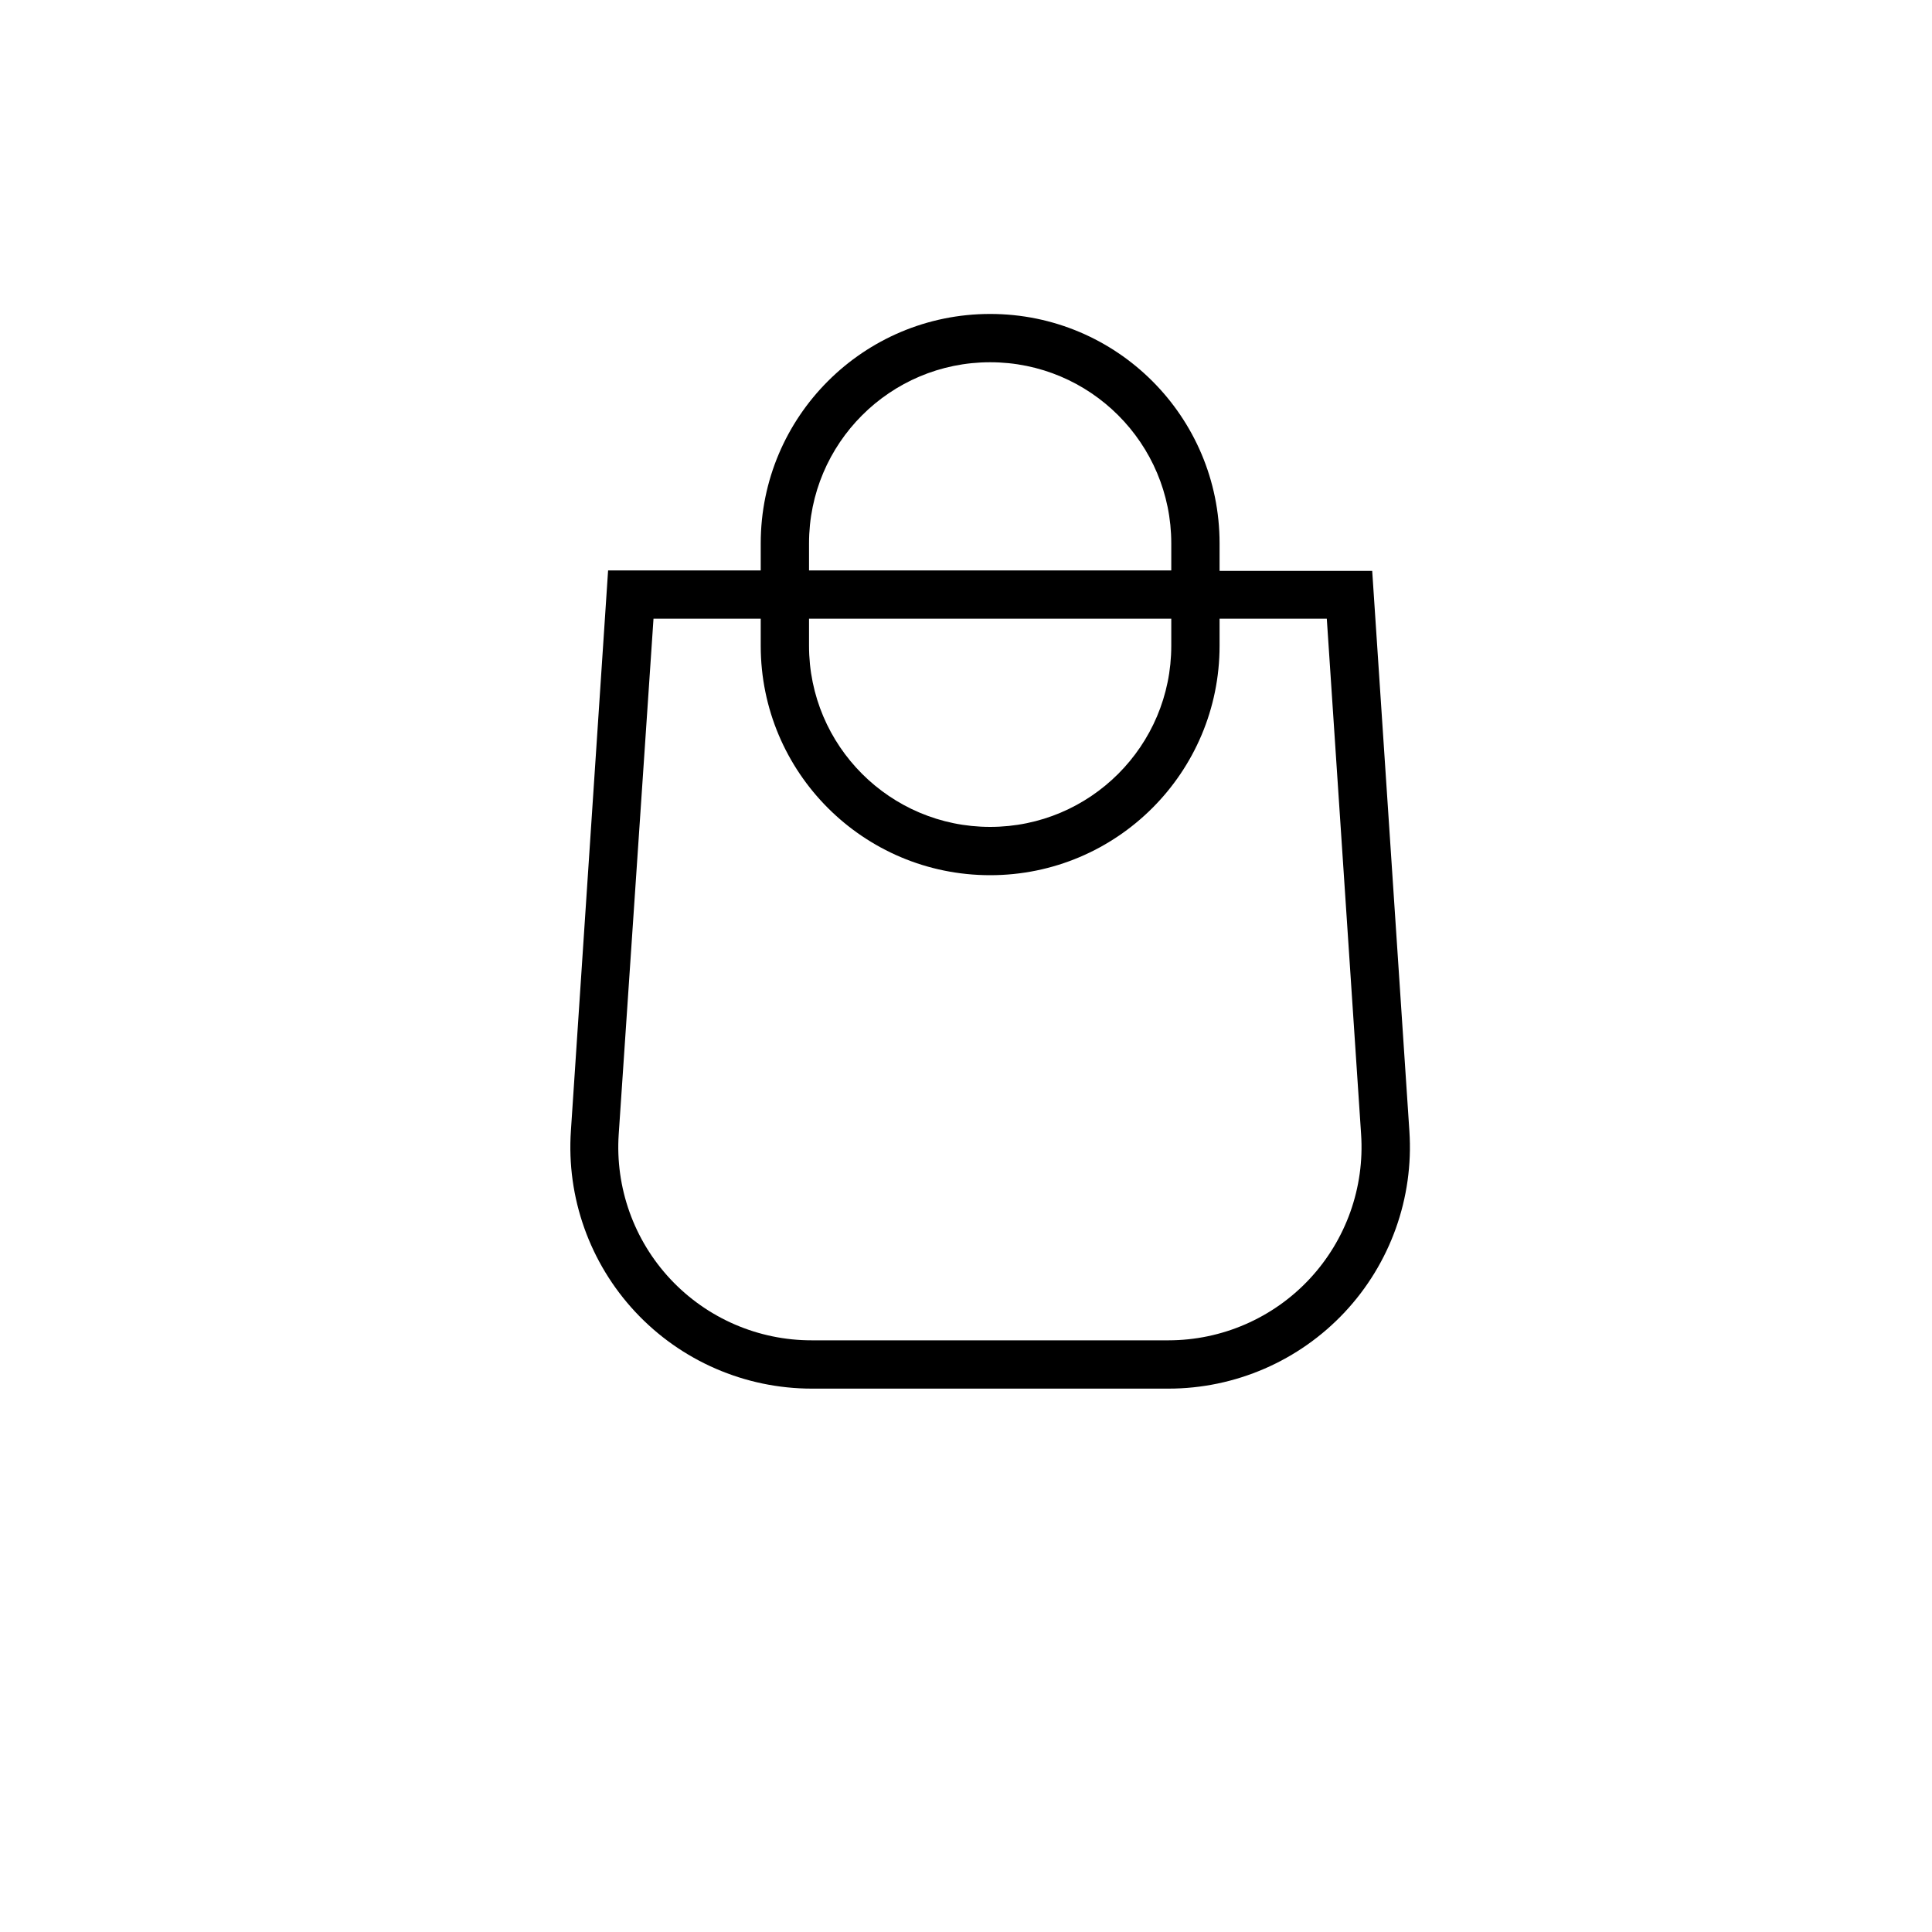
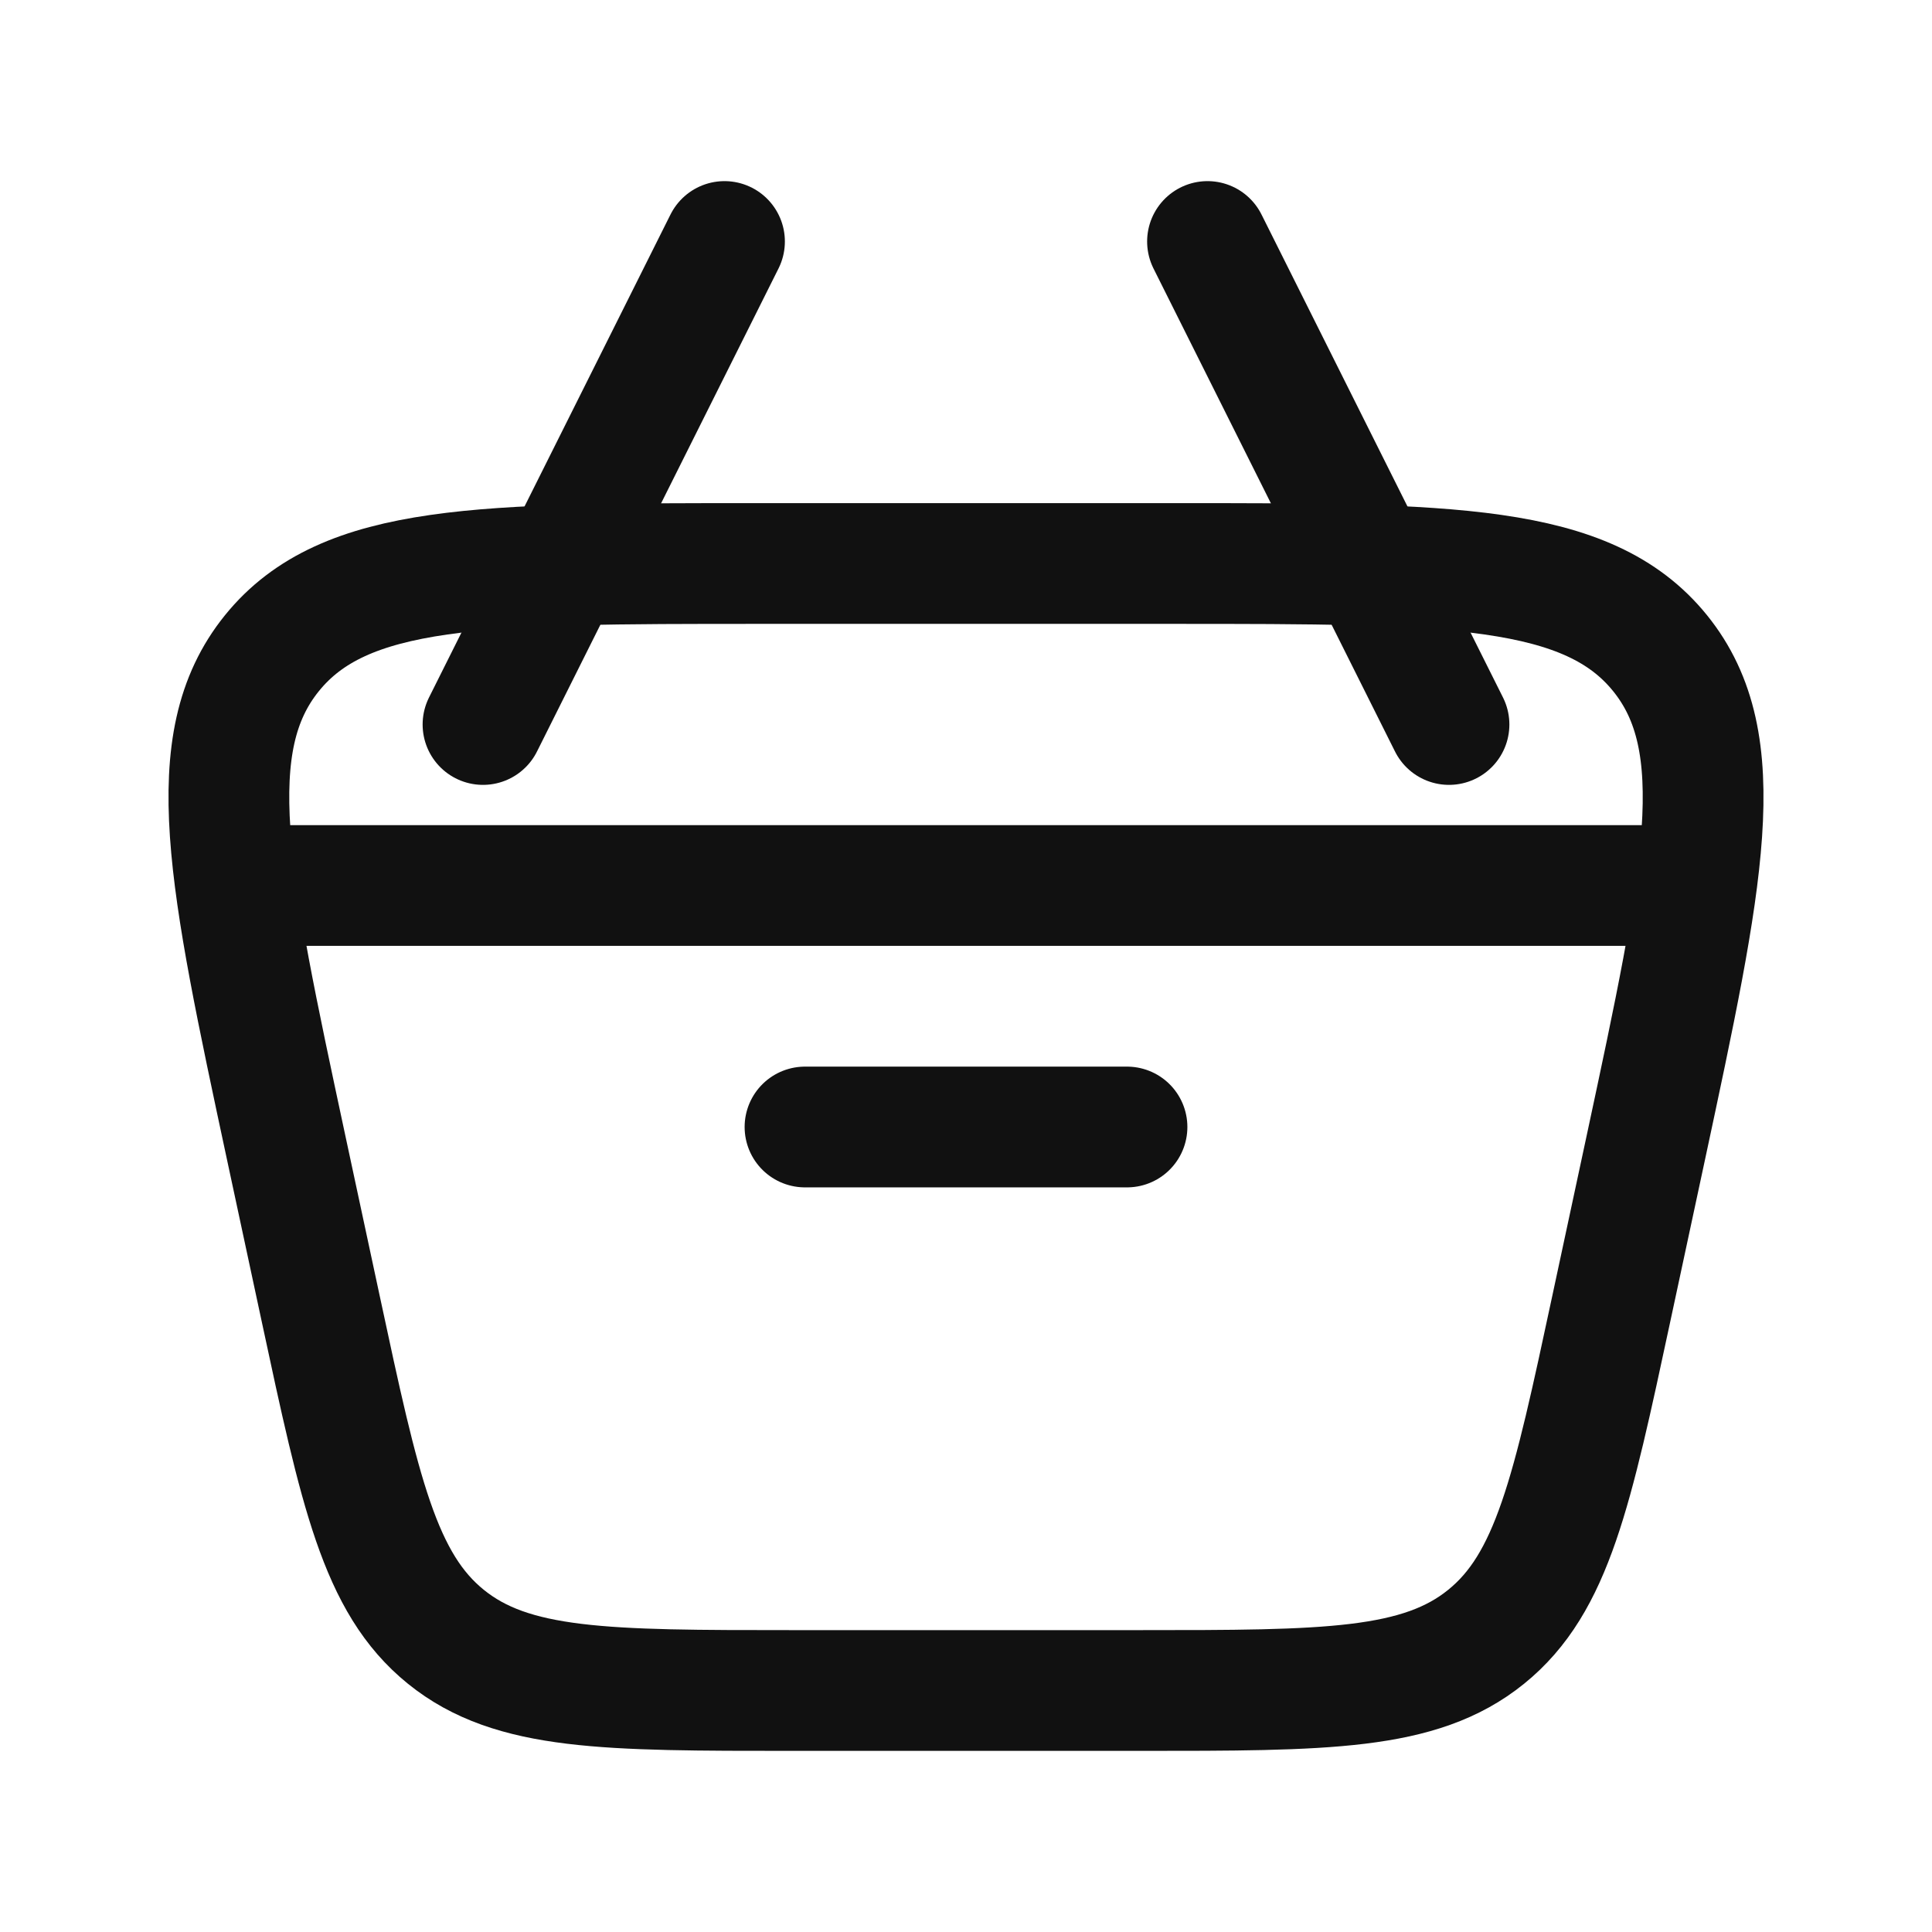
- <svg xmlns="http://www.w3.org/2000/svg" fill="none" class="icon icon-cart" viewBox="0 0 40 40">
-   <path fill="currentColor" fill-rule="evenodd" d="M20.5 6.5a4.75 4.75 0 0 0-4.75 4.75v.56h-3.16l-.77 11.6a5 5 0 0 0 4.99 5.34h7.38a5 5 0 0 0 4.99-5.33l-.77-11.6h-3.16v-.57A4.75 4.75 0 0 0 20.5 6.5m3.75 5.31v-.56a3.75 3.75 0 1 0-7.5 0v.56zm-7.5 1h7.5v.56a3.75 3.75 0 1 1-7.5 0zm-1 0v.56a4.75 4.75 0 1 0 9.5 0v-.56h2.22l.71 10.67a4 4 0 0 1-3.99 4.27h-7.38a4 4 0 0 1-4-4.27l.72-10.67z" />
+ <svg xmlns="http://www.w3.org/2000/svg" width="24" height="24" viewBox="0 0 24 24" fill="none">
+   <path d="M3.555 14.257C2.837 10.904 2.477 9.228 3.378 8.114C4.279 7 5.993 7 9.422 7H14.578C18.007 7 19.721 7 20.622 8.114C21.523 9.228 21.163 10.904 20.445 14.257L20.016 16.257C19.529 18.53 19.286 19.666 18.461 20.333C17.636 21 16.474 21 14.149 21H9.851C7.526 21 6.364 21 5.539 20.333C4.714 19.666 4.471 18.53 3.984 16.257L3.555 14.257Z" stroke="#111111" stroke-width="1.5" />
+   <path d="M3 11H21" stroke="#111111" stroke-width="1.5" stroke-linecap="round" stroke-linejoin="round" />
+   <path d="M10 14H14" stroke="#111111" stroke-width="1.5" stroke-linecap="round" stroke-linejoin="round" />
+   <path d="M18 9L15 3" stroke="#111111" stroke-width="1.5" stroke-linecap="round" stroke-linejoin="round" />
+   <path d="M6 9L9 3" stroke="#111111" stroke-width="1.5" stroke-linecap="round" stroke-linejoin="round" />
</svg>
